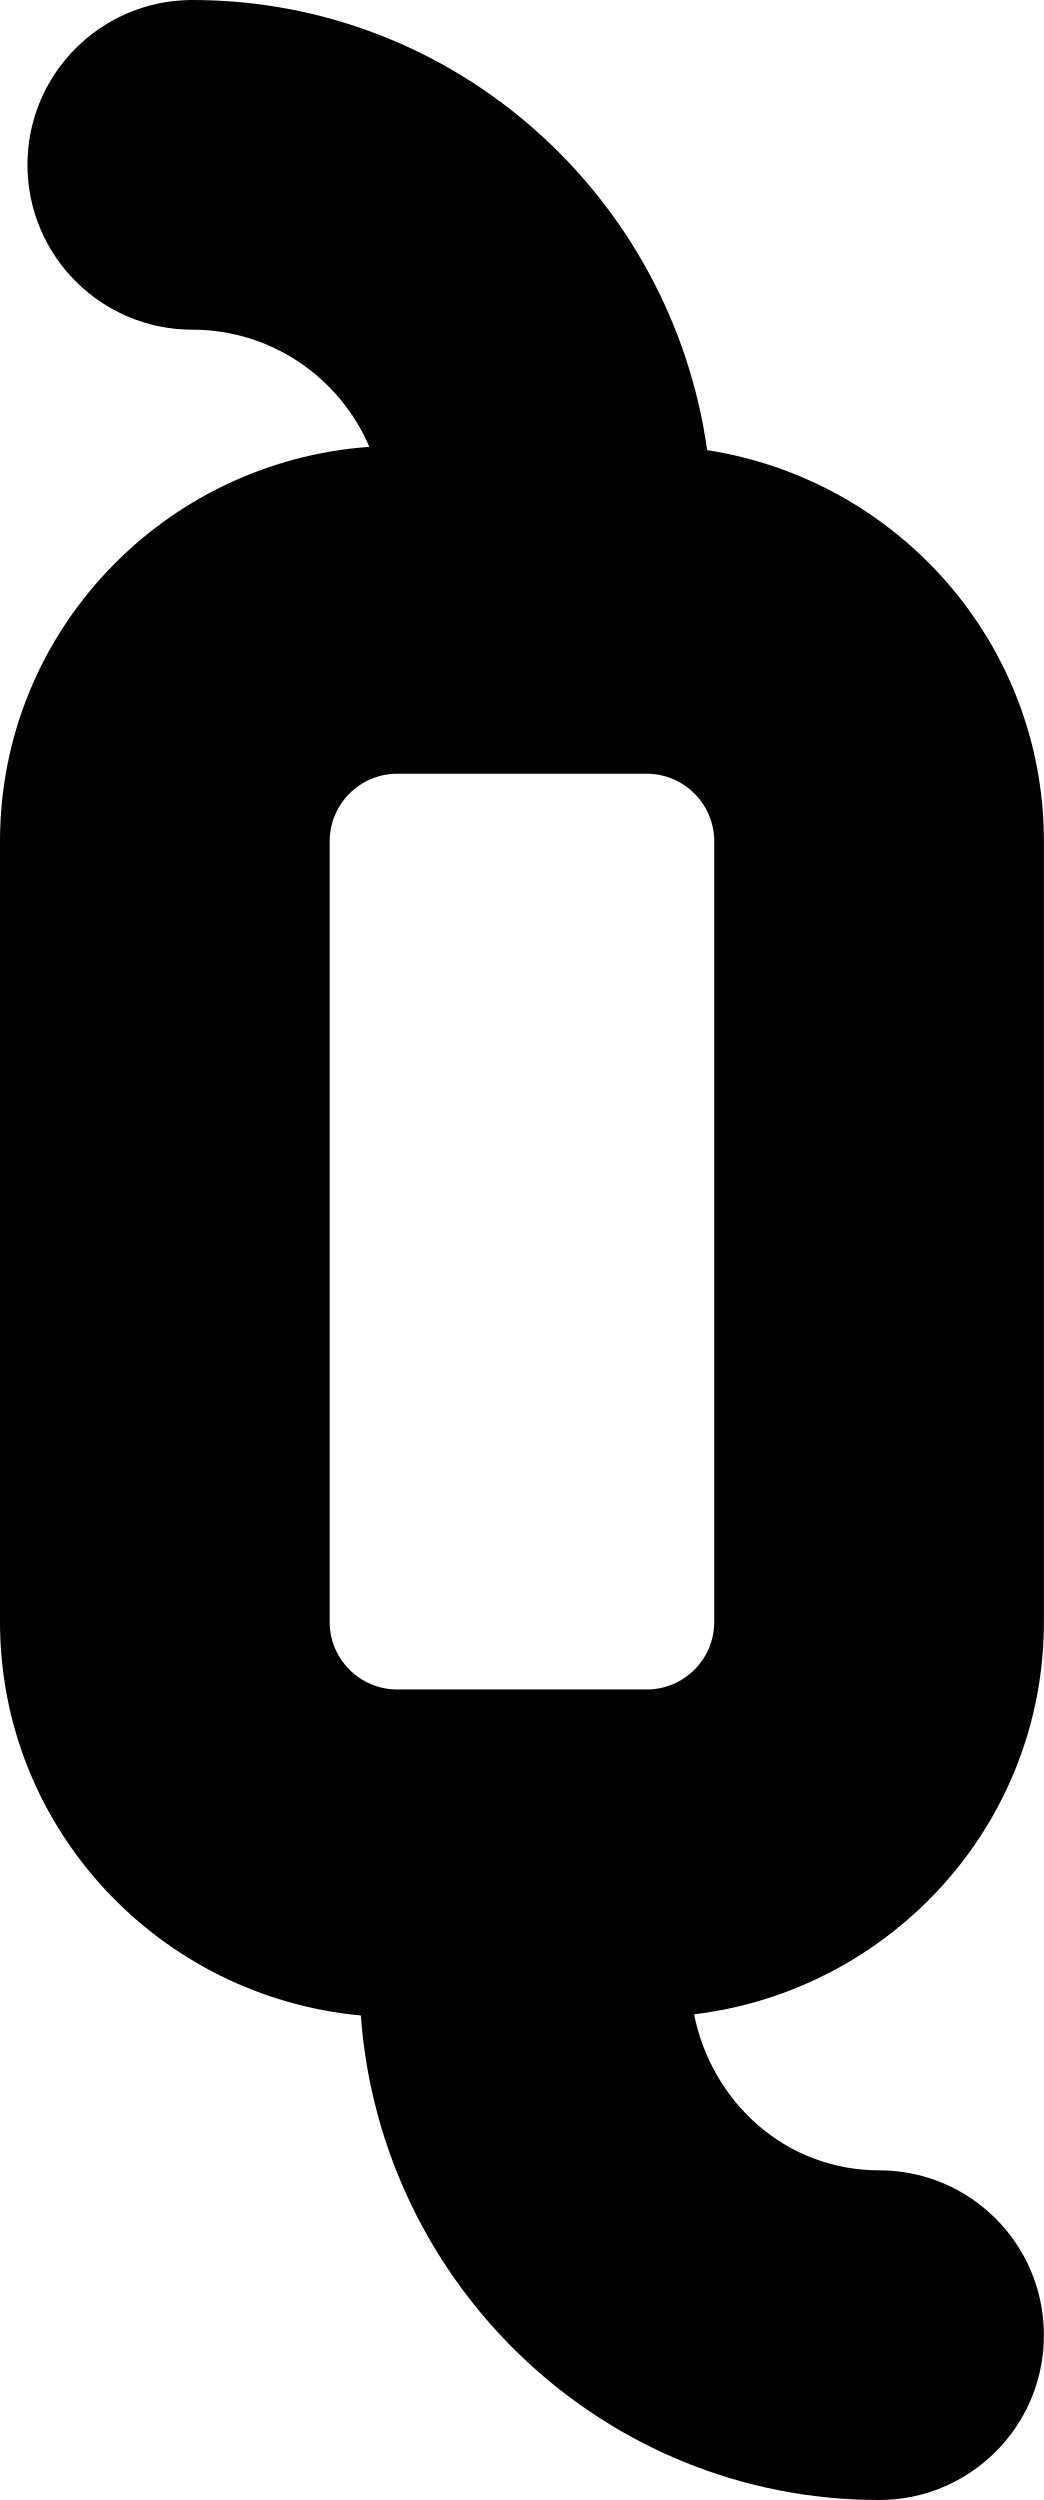
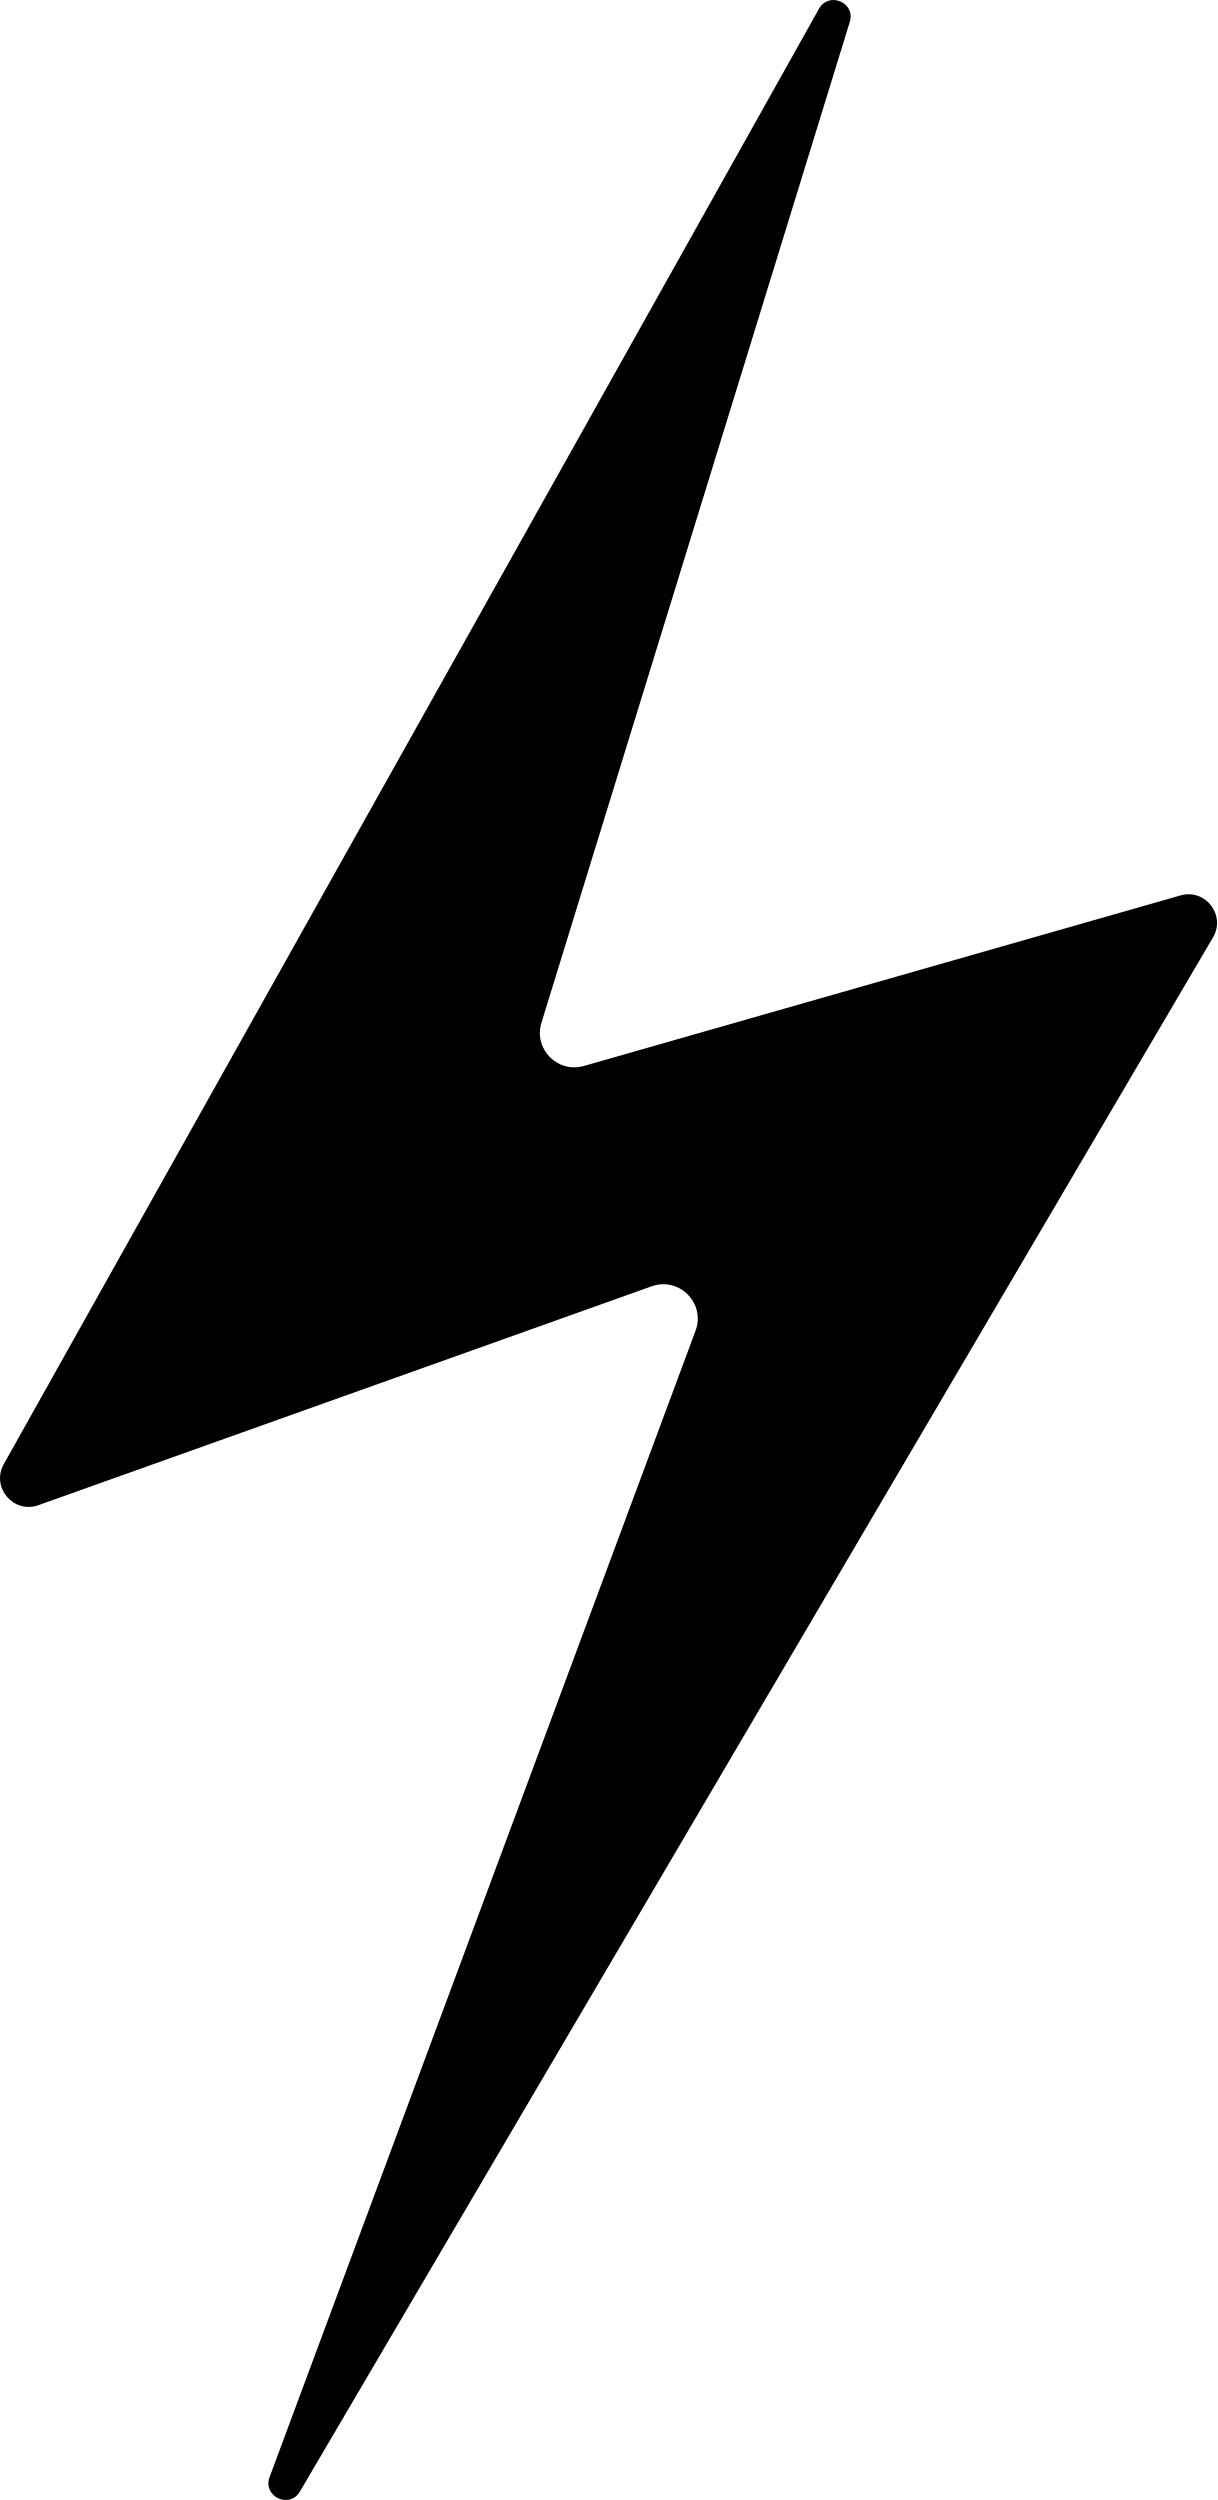
- <svg xmlns="http://www.w3.org/2000/svg" width="167.026" height="400" viewBox="0 0 167.026 400">
-   <path d="M167.026 259.502v-124.89c0-31.744-23.438-57.887-53.881-62.587C107.479 31.448 72.889 0 30.766 0 16.2 0 4.392 11.809 4.392 26.374c0 14.565 11.809 26.374 26.374 26.374 12.71 0 23.631 7.74 28.331 18.75C26.155 73.842 0 101.091 0 134.613v124.89c0 33.045 25.446 59.985 57.731 62.973C60.874 365.693 96.661 400 140.652 400c14.578 0 26.374-11.797 26.374-26.374 0-14.578-11.796-26.374-26.374-26.374 -14.913 0-26.786-10.869-29.594-24.958C142.507 318.483 167.026 291.955 167.026 259.502zM114.278 259.502c0 5.976-4.842 10.817-10.817 10.817H63.565c-5.963 0-10.817-4.842-10.817-10.817v-124.89c0-5.963 4.854-10.817 10.817-10.817h39.896c5.976 0 10.817 4.854 10.817 10.817V259.502z" />
+ <svg xmlns="http://www.w3.org/2000/svg" width="194.729" height="399.999" viewBox="0 0 194.729 399.999">
+   <path d="M131.042 1.393L0.599 234.277c-2.065 3.688 1.558 7.969 5.537 6.553l98.125-35.021c4.422-1.573 8.663 2.723 7.024 7.114L43.132 396.341c-1.146 3.085 3.19 5.155 4.854 2.301L194.08 149.985c2.101-3.558-1.235-7.858-5.205-6.718l-95.467 27.288c-4.206 1.206-8.064-2.733-6.778-6.914L135.966 3.503C136.931 0.418 132.63-1.426 131.042 1.393" />
</svg>
